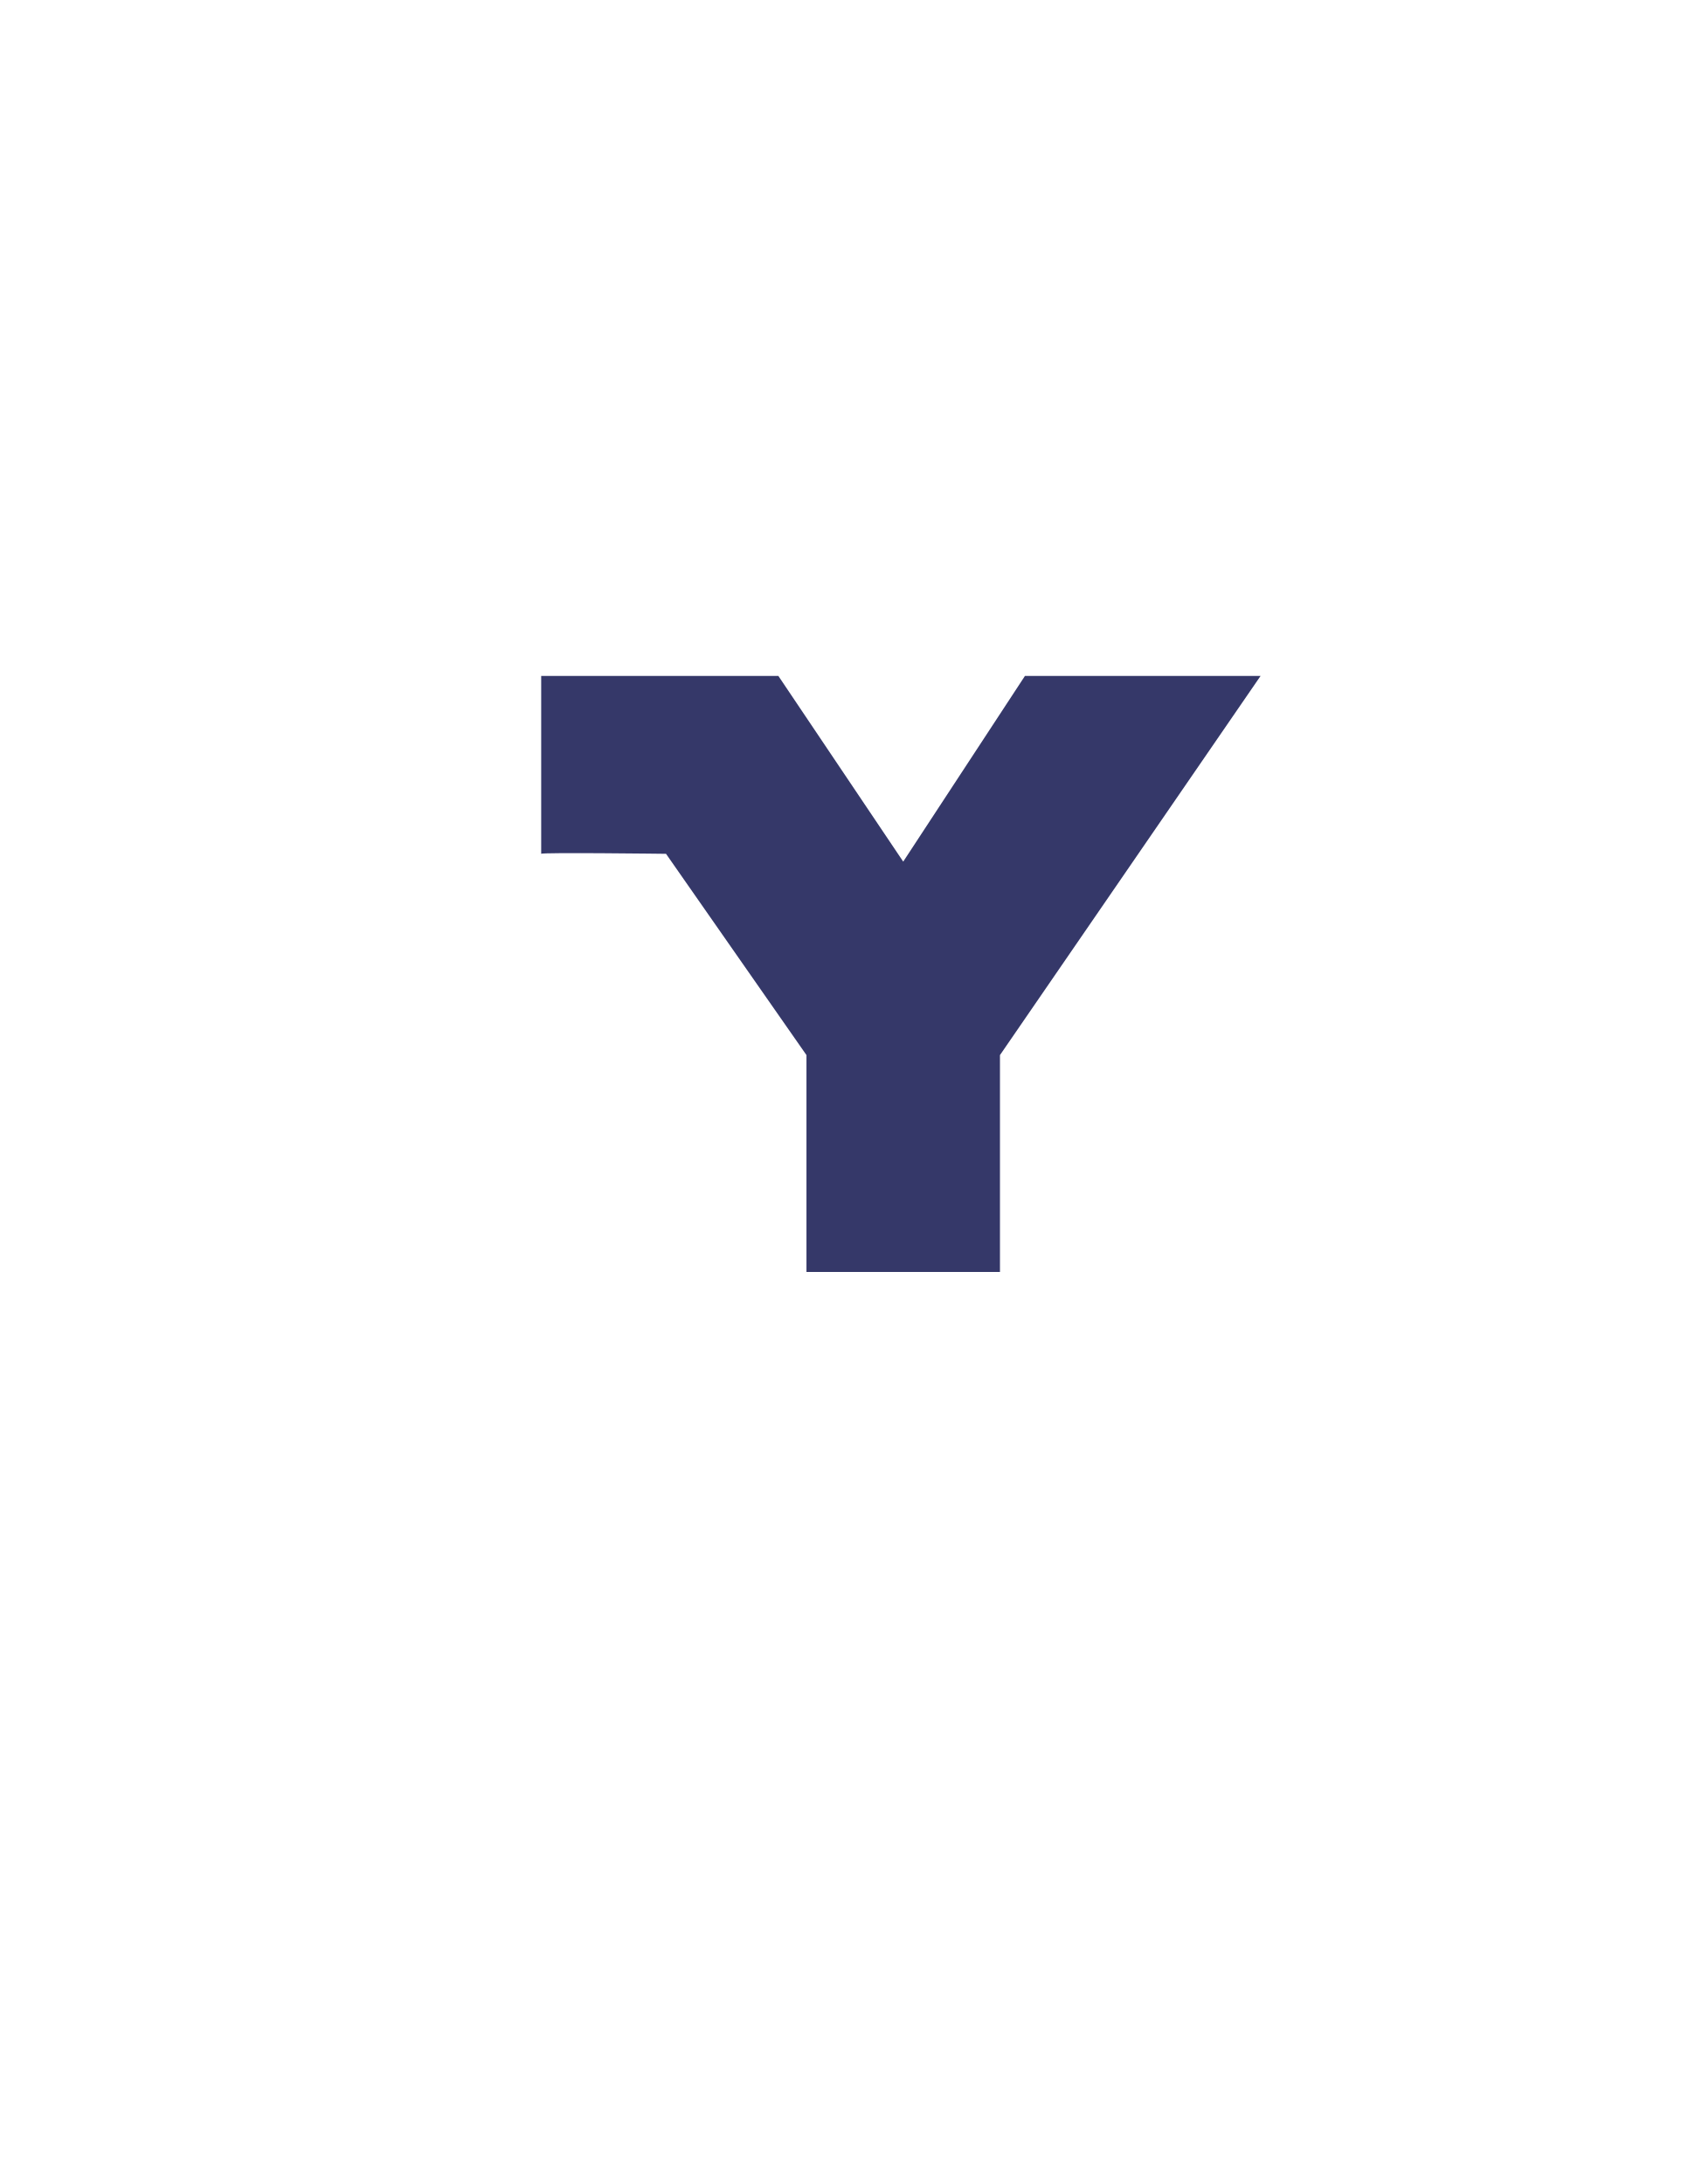
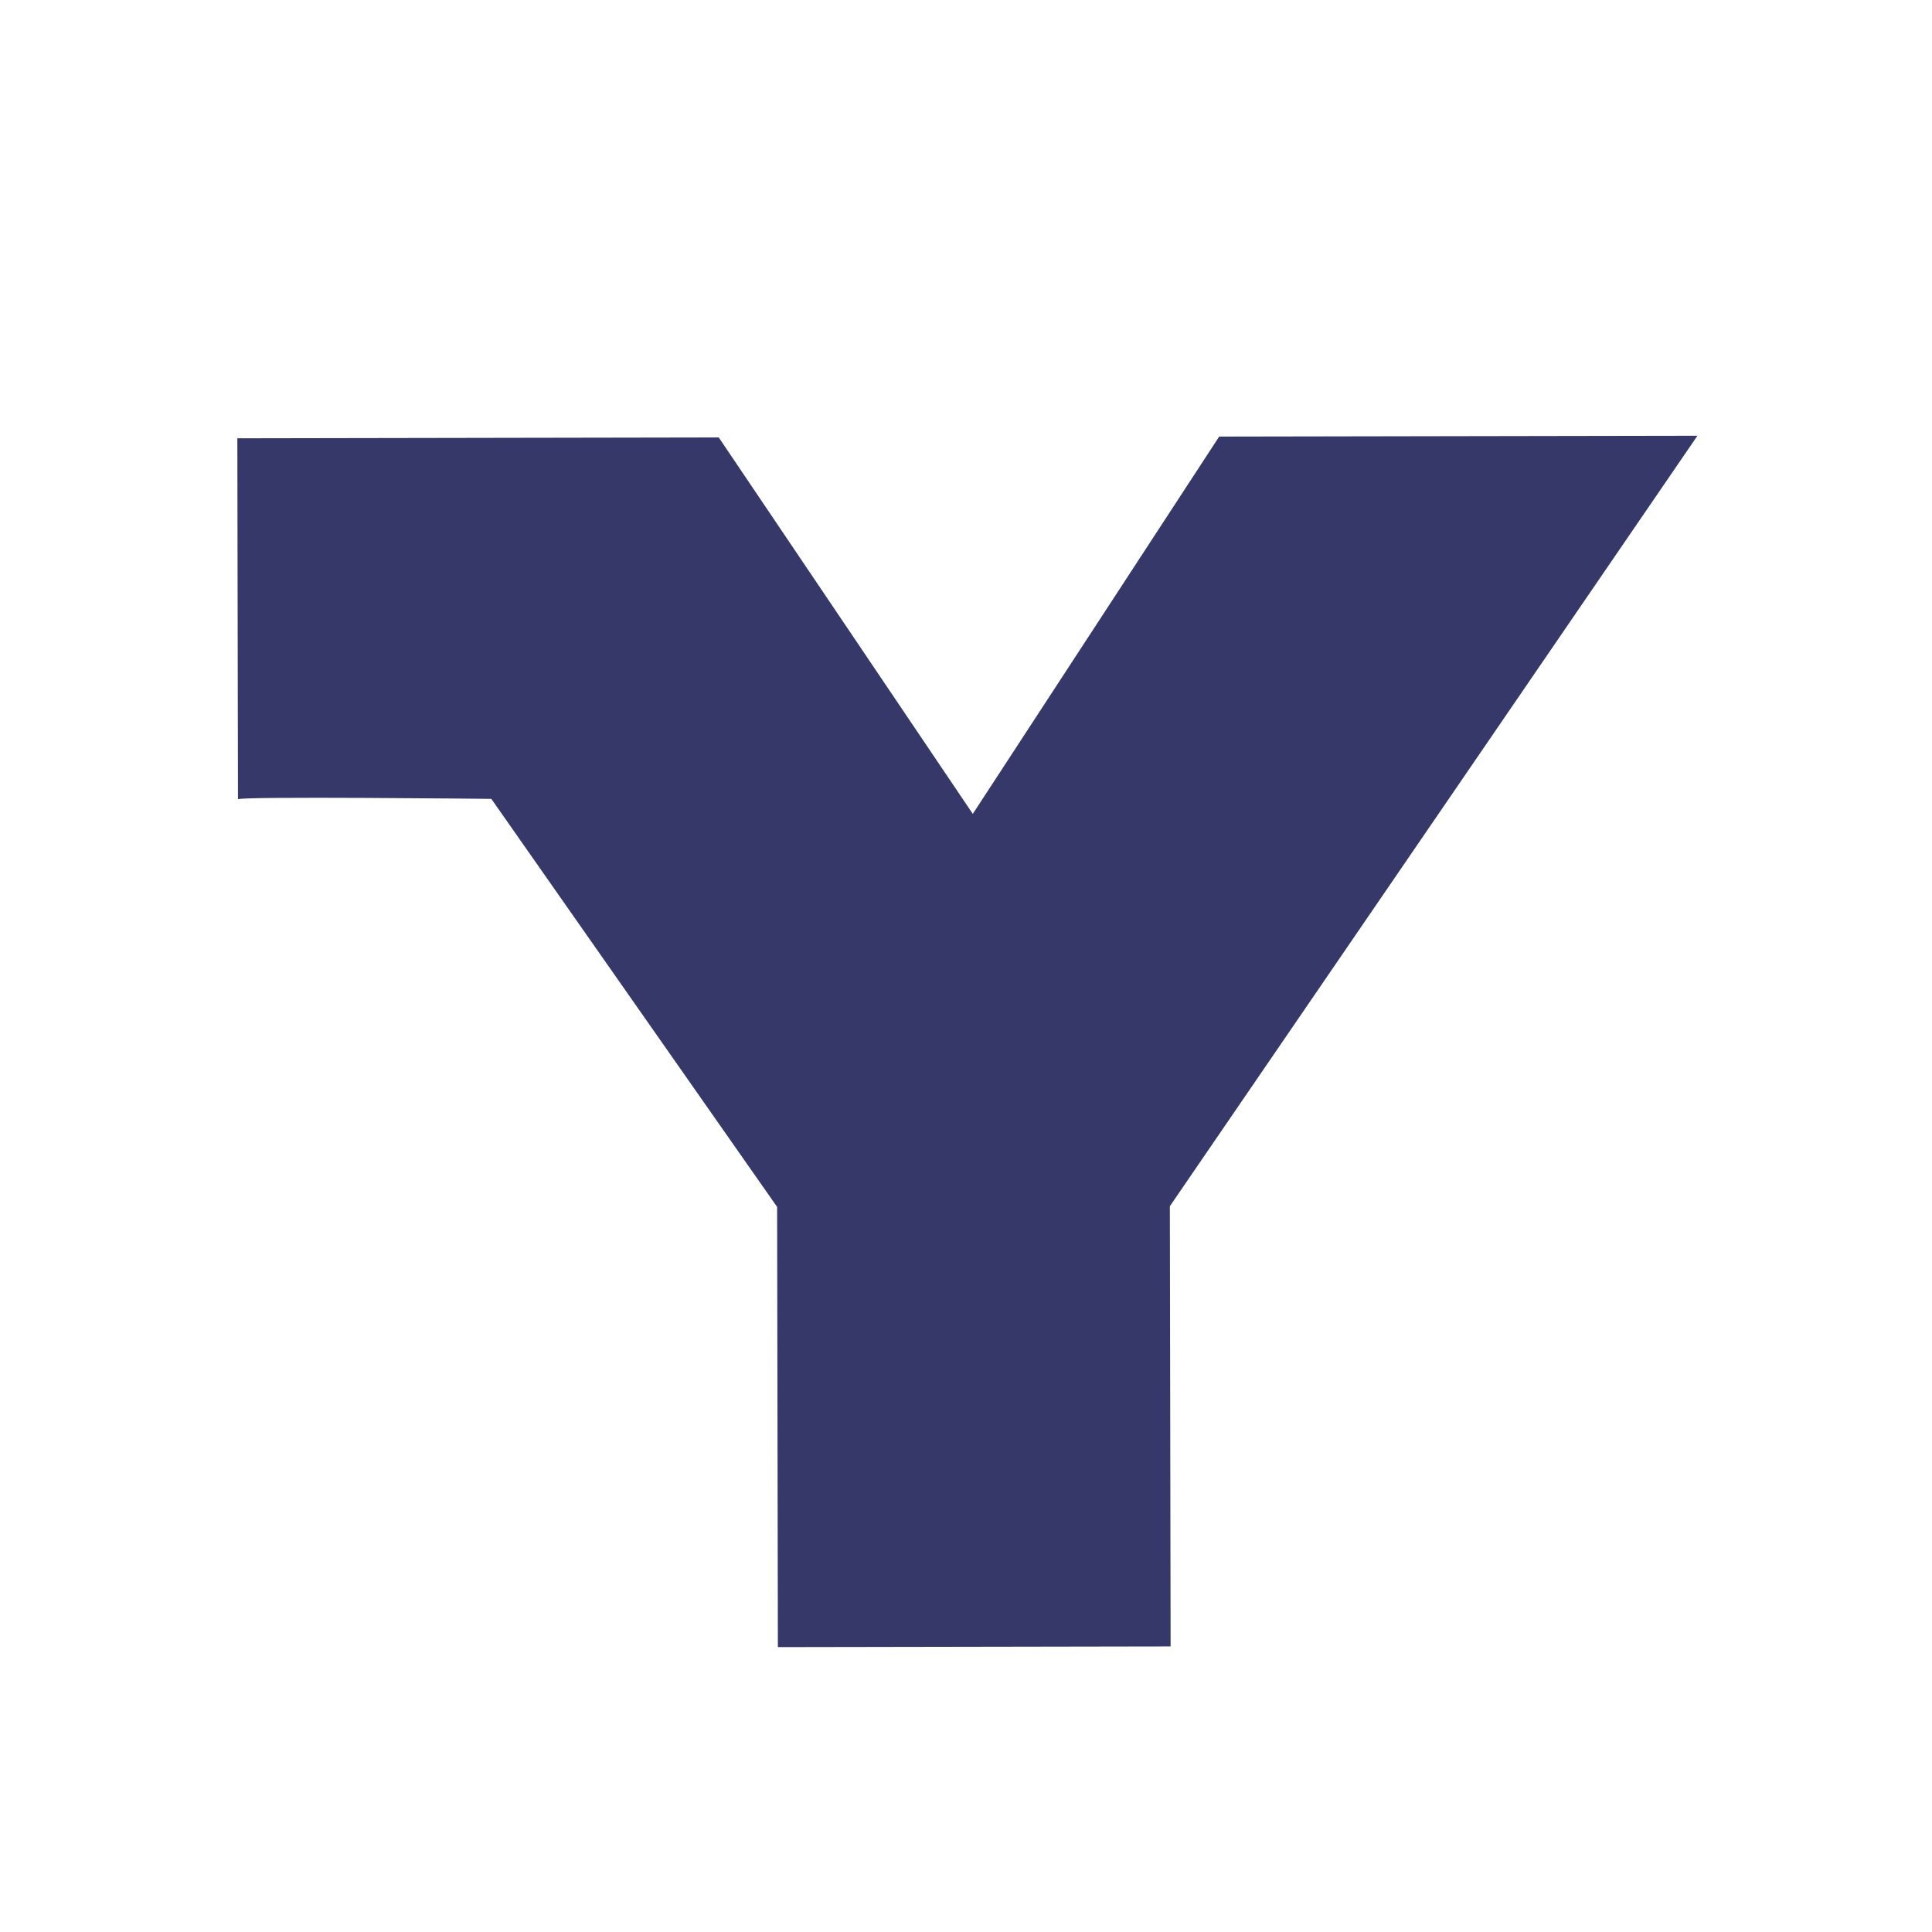
- <svg xmlns="http://www.w3.org/2000/svg" data-bbox="6922.549 8647.41 9202.03 7625.08" viewBox="0 0 21590 27940" height="1056" width="816" shape-rendering="geometricPrecision" text-rendering="geometricPrecision" image-rendering="optimizeQuality" fill-rule="evenodd" clip-rule="evenodd" data-type="color">
-   <g>
-     <path d="M6922.55 10922.97V8647.41h3034.06l1596.89 2375.36 1556.95-2375.36h3014.13l-3333.5 4850.52v2774.56h-2475.16v-2774.56l-1796.49-2574.96s-1596.88-19.97-1596.88 0z" fill="#353869" fill-rule="nonzero" data-color="1" />
+ <svg xmlns="http://www.w3.org/2000/svg" width="1080" zoomAndPan="magnify" viewBox="0 0 810 810" height="1080" preserveAspectRatio="xMidYMid meet" version="1.0">
+   <defs>
+     <clipPath id="76f8467ccb">
+       <path d="M 99 182 L 712 182 L 712 691 L 99 691 Z M 99 182 " clip-rule="nonzero" />
+     </clipPath>
+     <clipPath id="3861487a9a">
+       <path d="M -2.098 -0.5 L 810.902 -1.918 L 812.32 811.078 L -0.68 812.5 Z M -2.098 -0.5 " clip-rule="nonzero" />
+     </clipPath>
+     <clipPath id="c558f9a5d5">
+       <path d="M -362.016 -390.645 L 1074.234 -393.152 L 1077.477 1465.348 L -358.77 1467.852 Z M -362.016 -390.645 " clip-rule="nonzero" />
+     </clipPath>
+   </defs>
+   <g clip-path="url(#76f8467ccb)">
+     <g clip-path="url(#3861487a9a)">
+       <g clip-path="url(#c558f9a5d5)">
+         <path fill="#353869" d="M 99.77 335.121 L 99.504 183.758 L 301.34 183.402 L 407.848 341.223 L 511.145 183.039 L 711.656 182.688 L 490.465 505.719 L 490.785 690.273 L 326.129 690.562 L 325.809 506.004 L 206 334.934 C 206 334.934 99.766 333.793 99.77 335.121 Z M 99.77 335.121 " fill-opacity="1" fill-rule="nonzero" />
+       </g>
+     </g>
  </g>
</svg>
